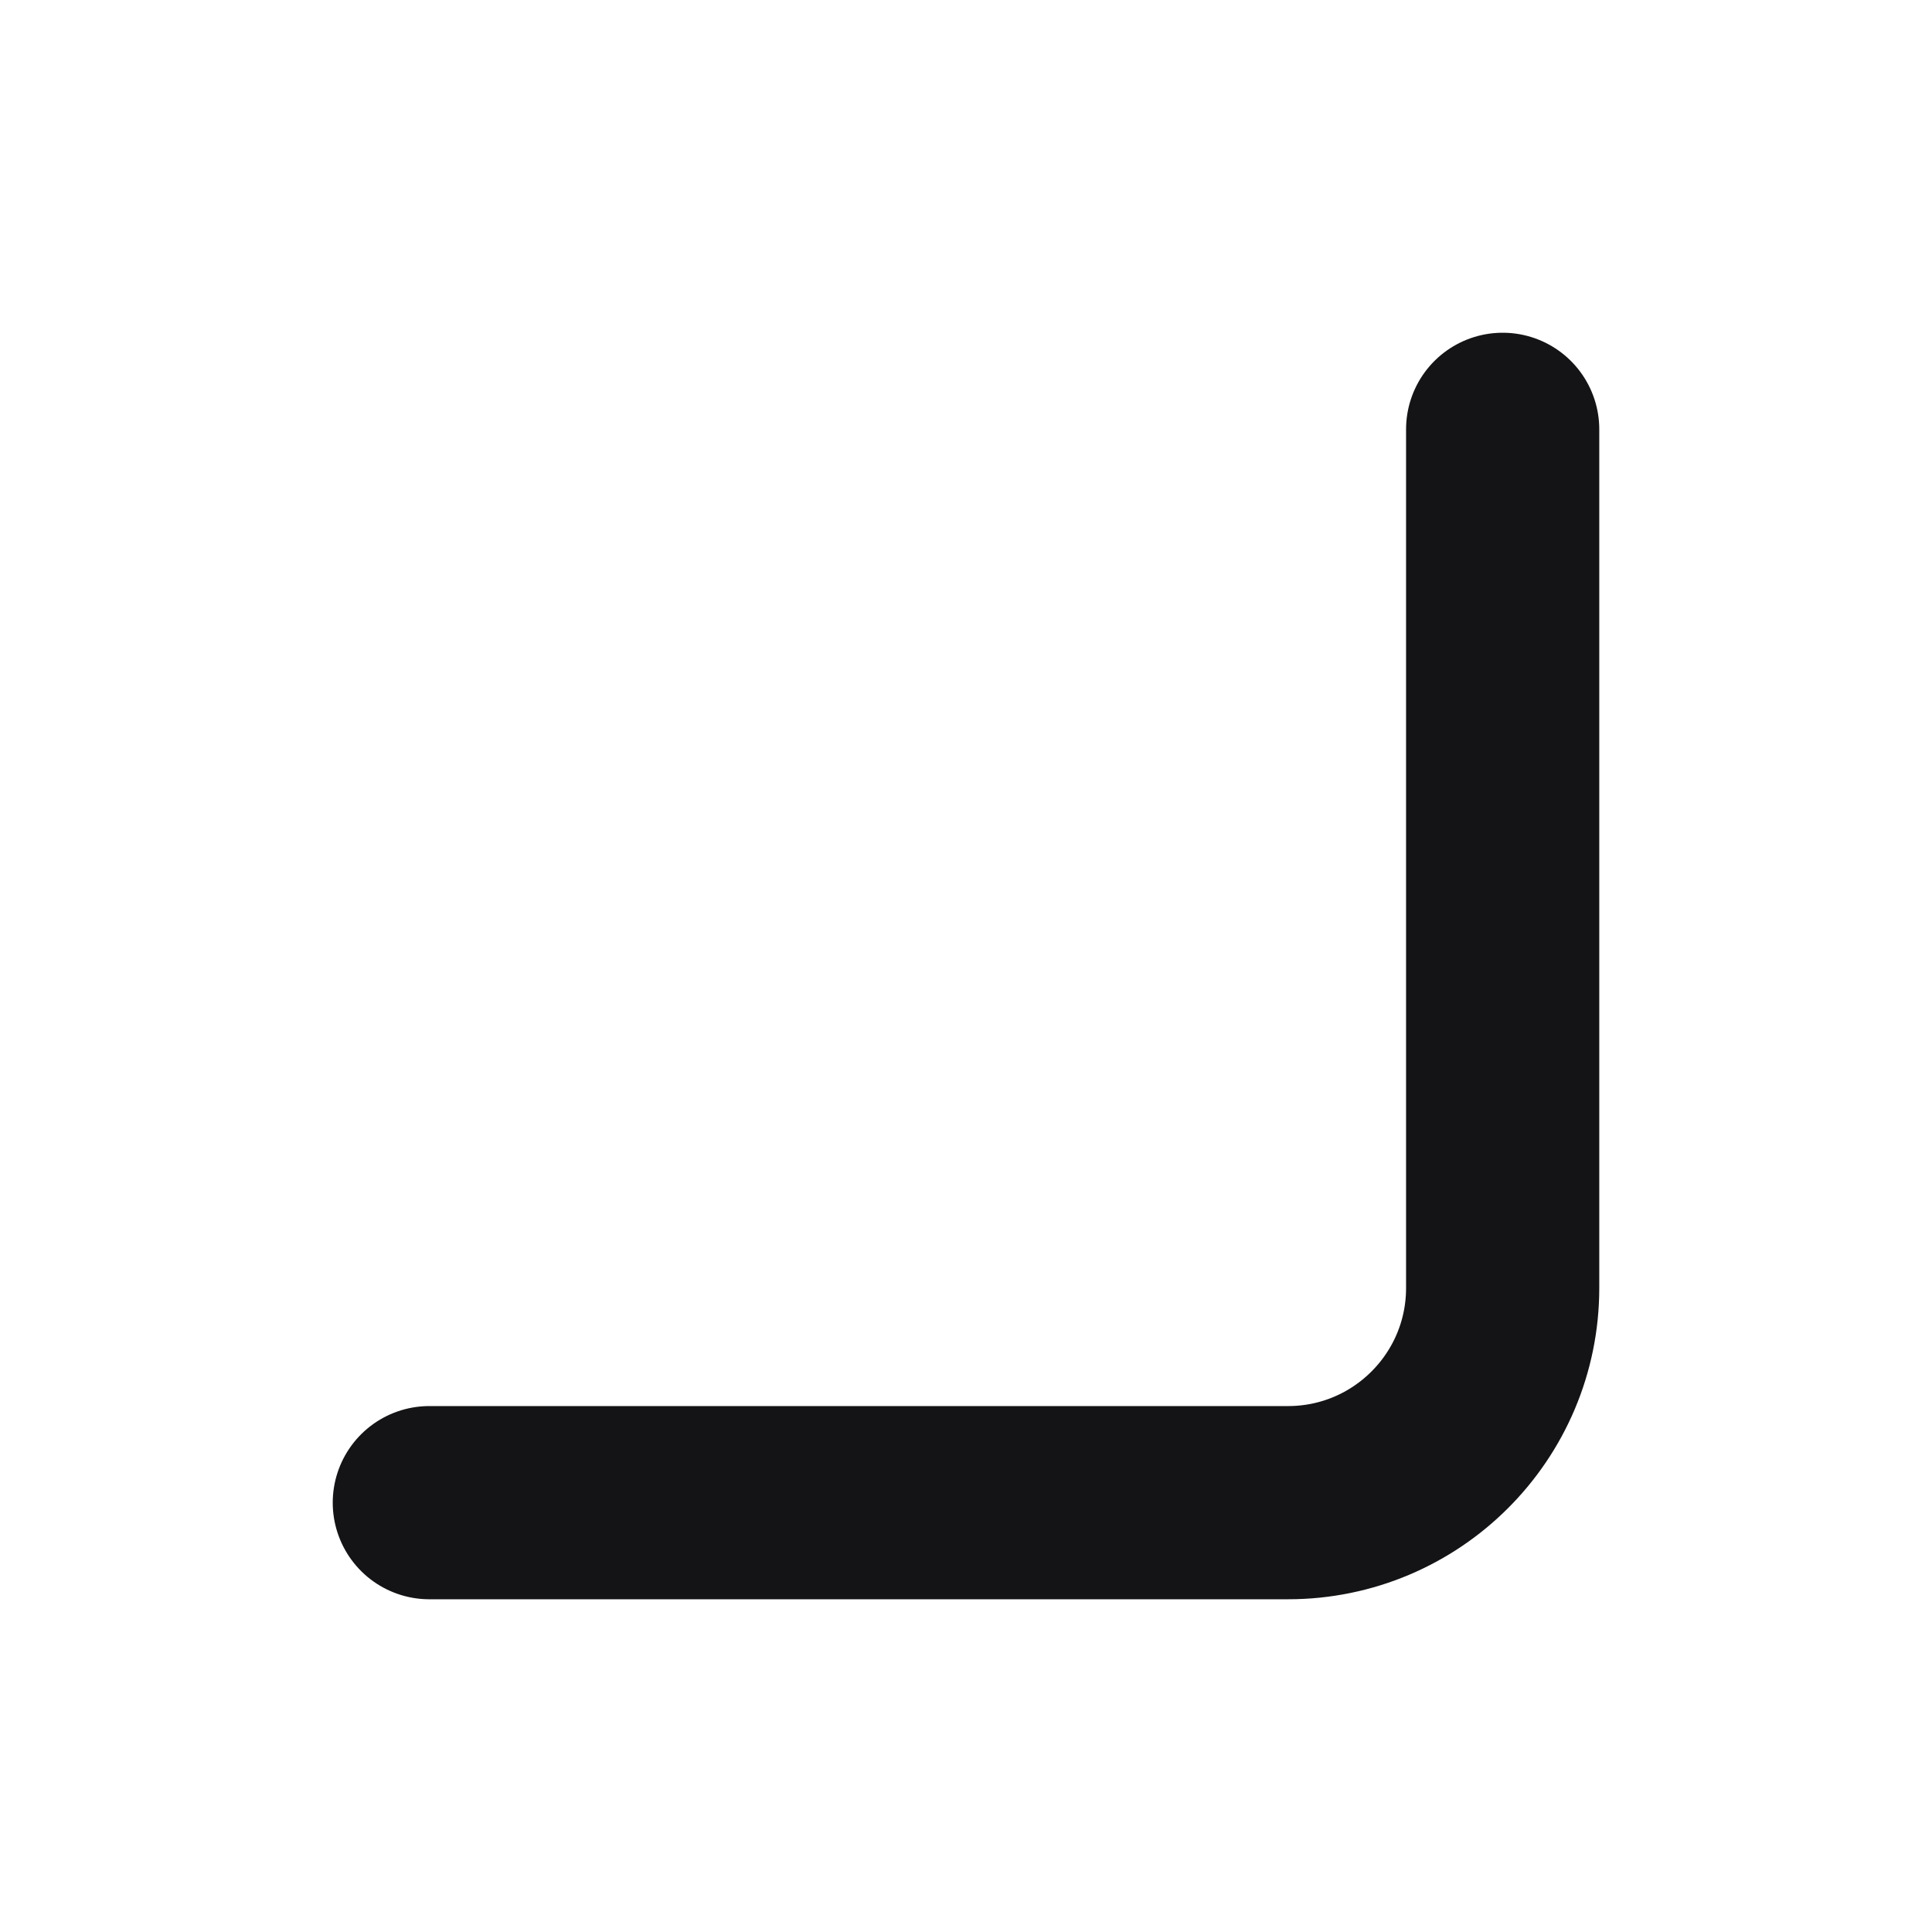
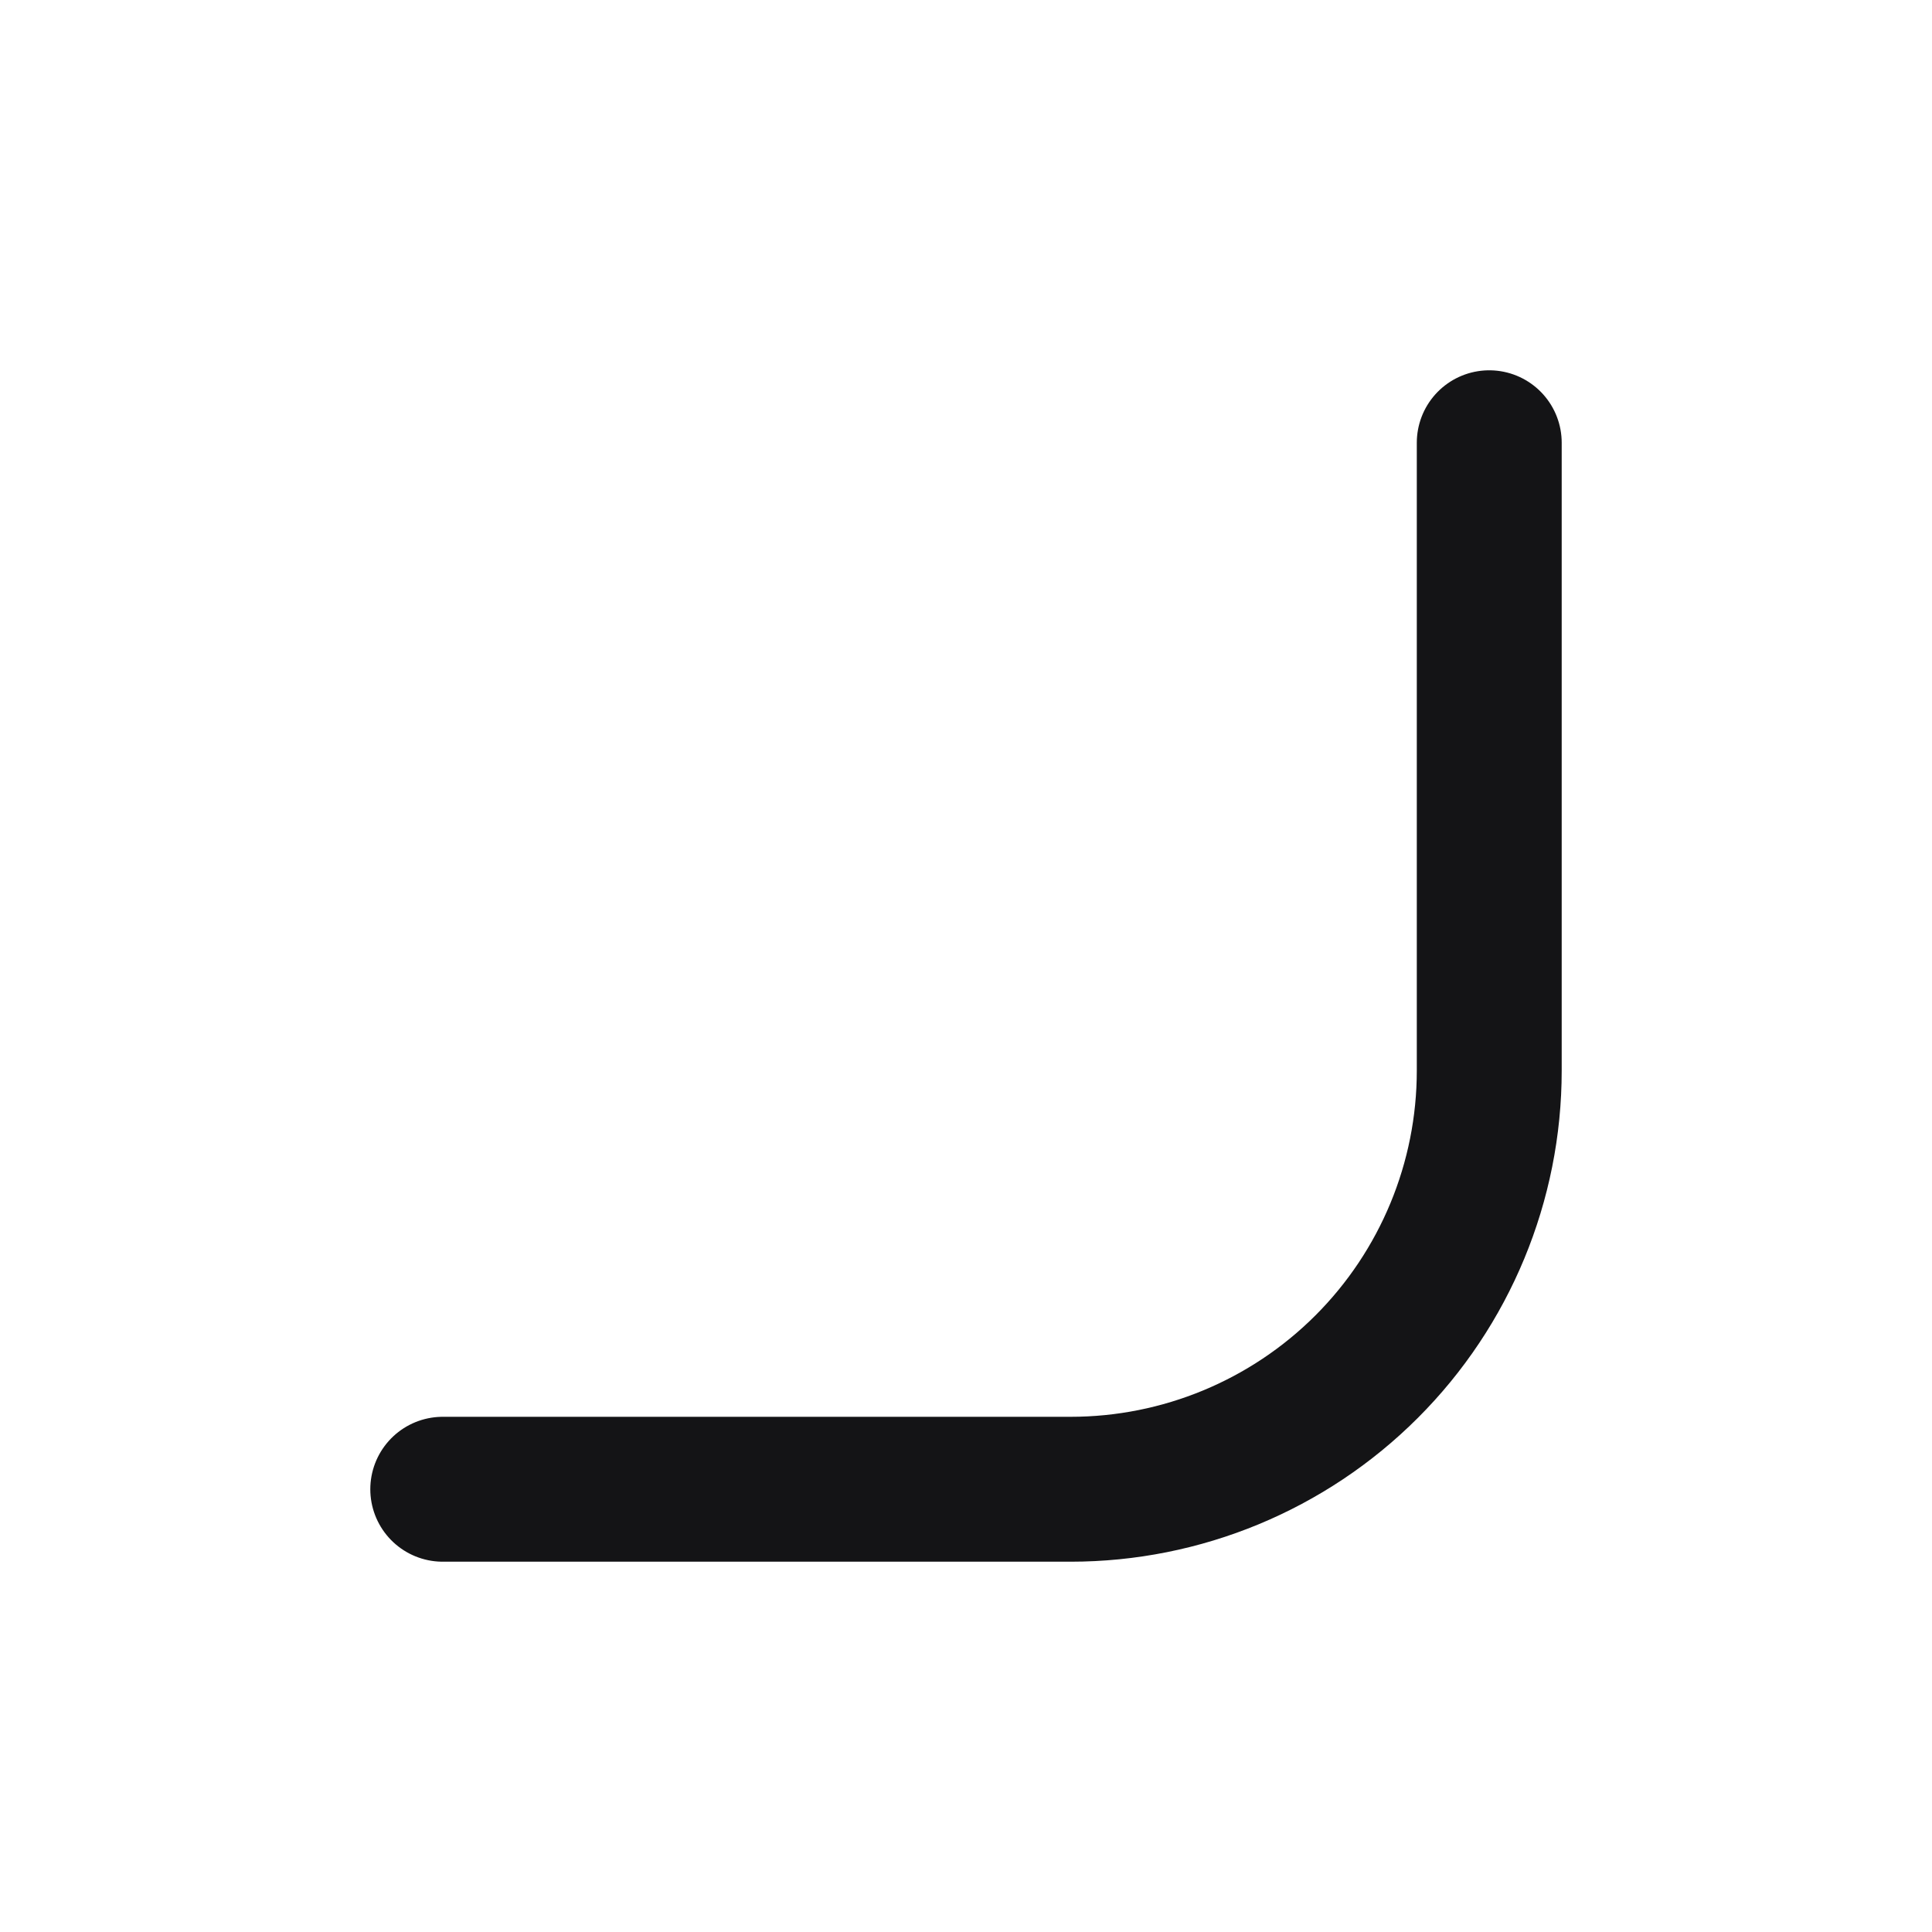
- <svg xmlns="http://www.w3.org/2000/svg" width="16" height="16" viewBox="7 7 18 18">
-   <path d="M21 11v8a2 2 0 0 1-2 2h-8" fill="none" stroke="#141416" stroke-width="1.8" stroke-linecap="round" />
+ <svg xmlns="http://www.w3.org/2000/svg" width="16" height="16" viewBox="0 0 48 48" fill="none">
+   <path d="M37 11V26.6C37 29.358 35.904 32.004 33.954 33.954C32.004 35.904 29.358 37 26.6 37H11" stroke-width="3.6" stroke-linecap="round" stroke="#141416" />
</svg>
